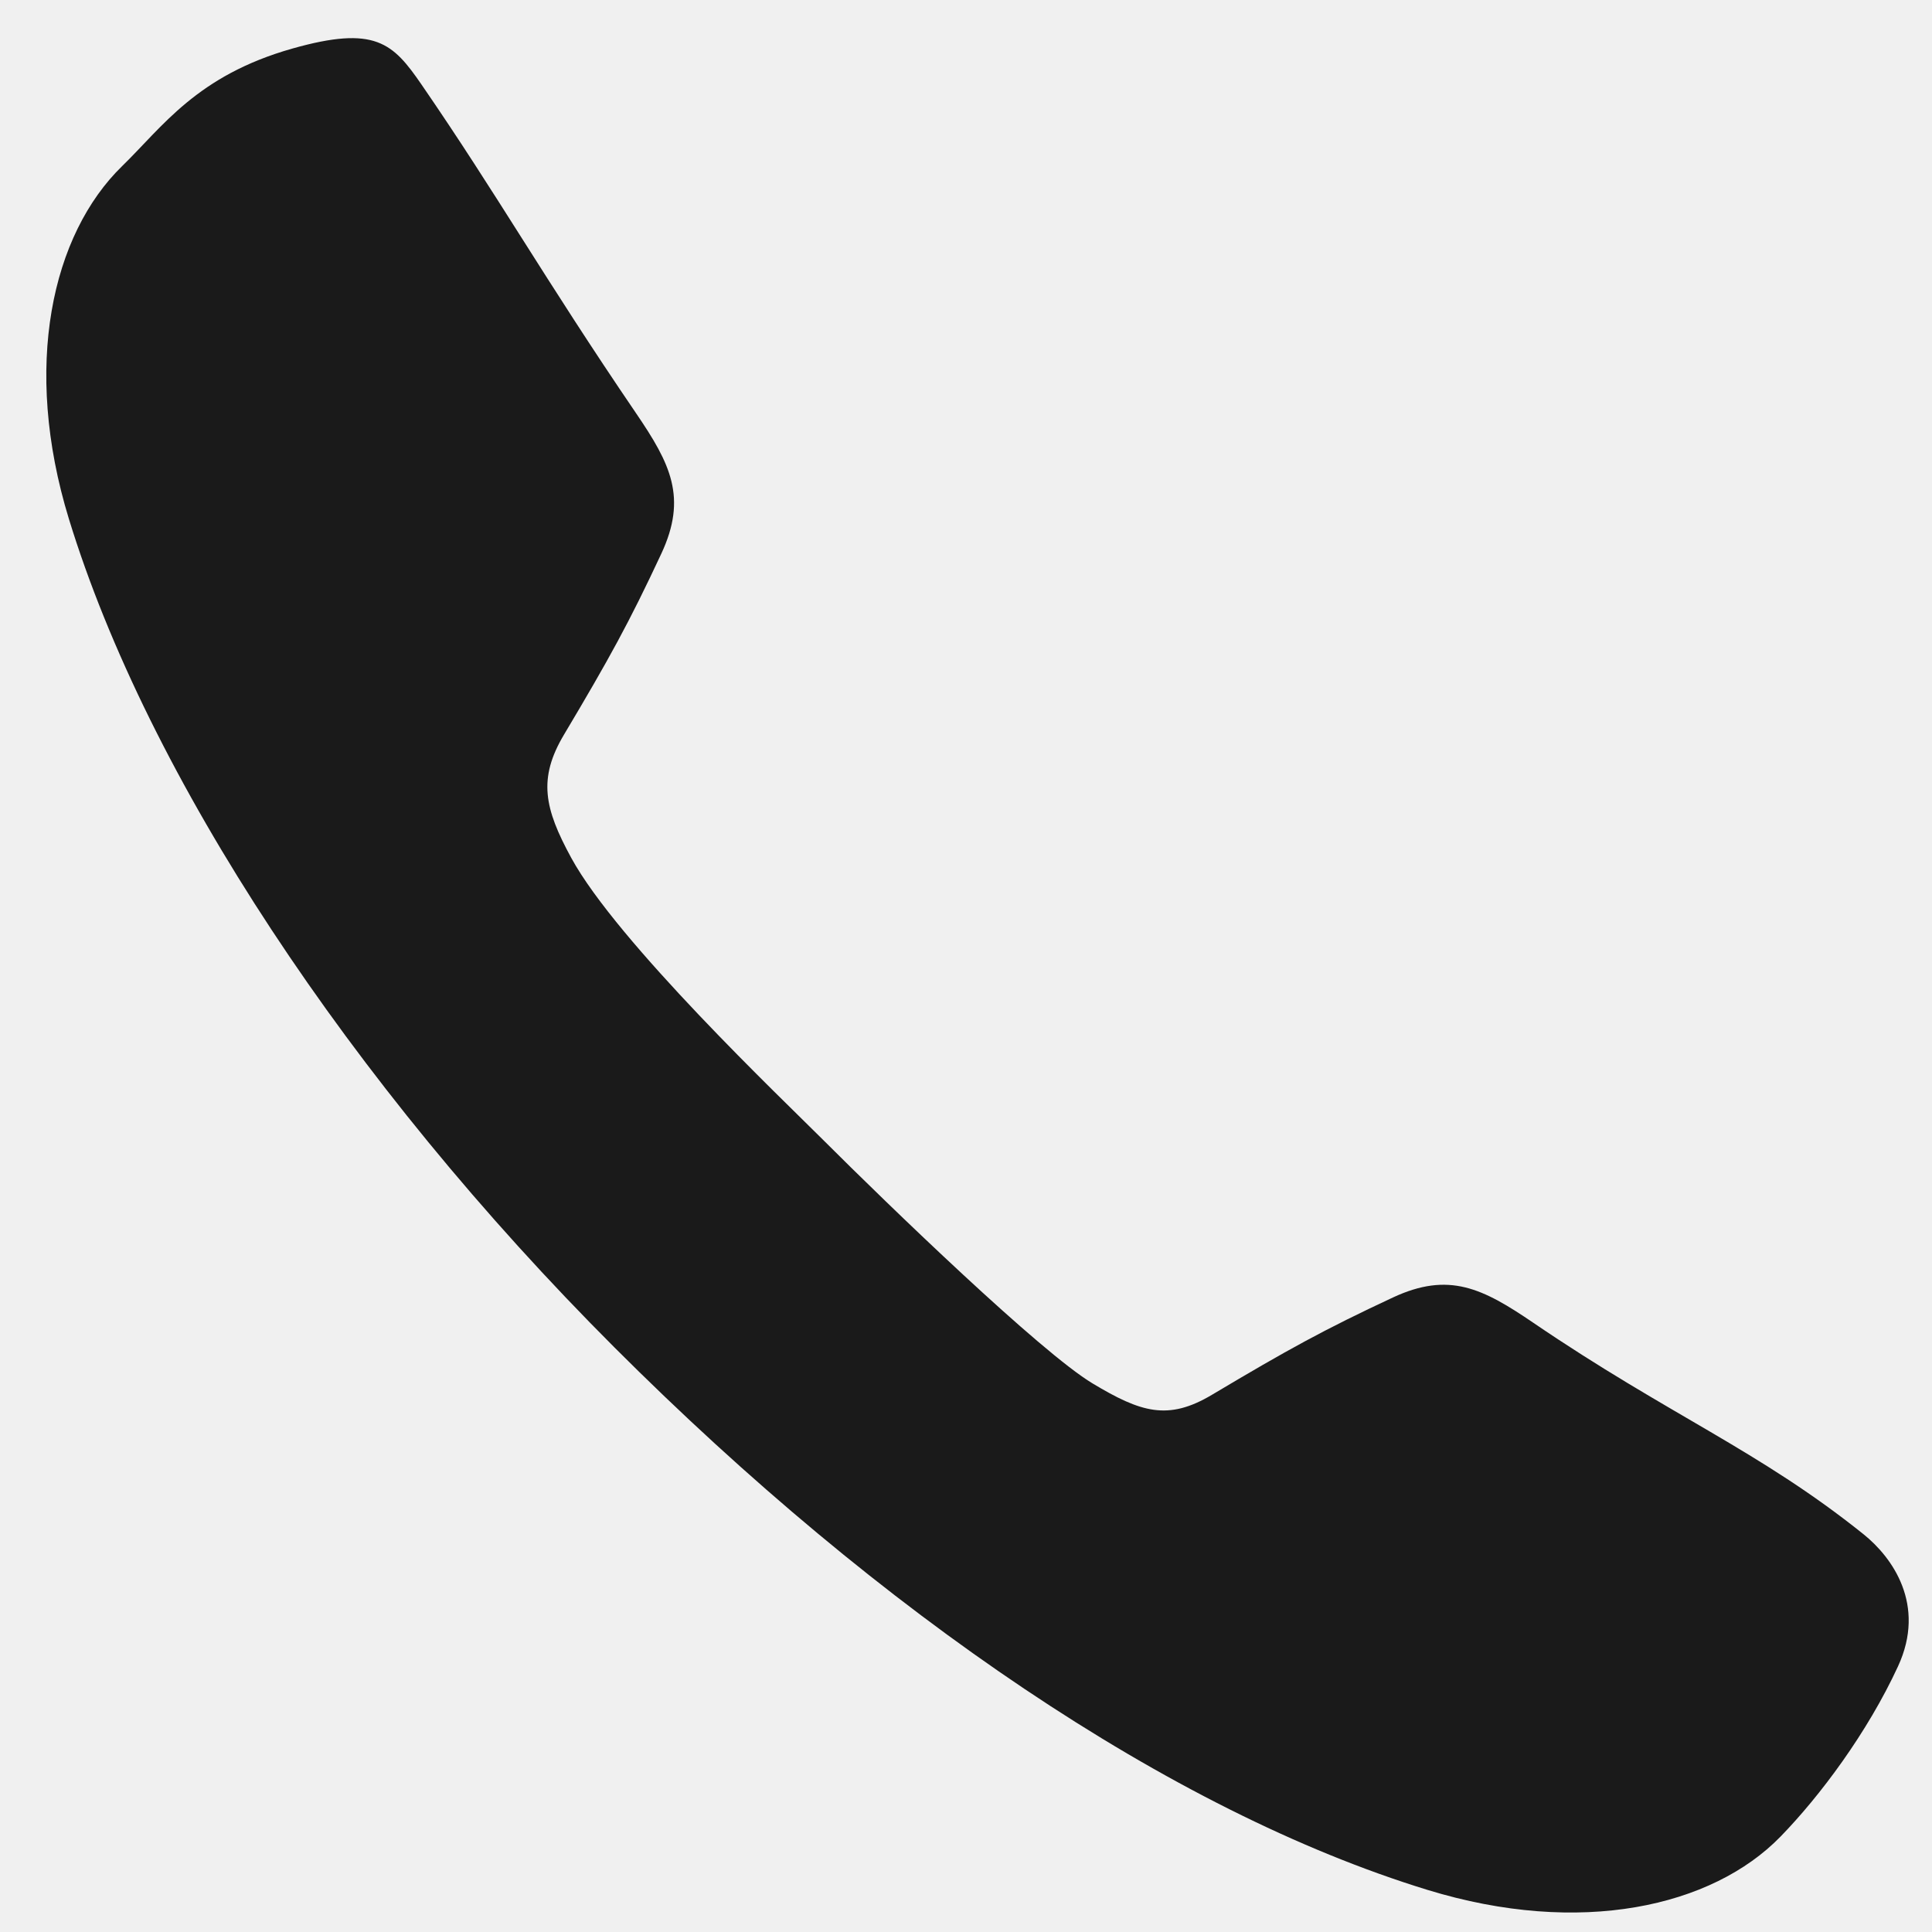
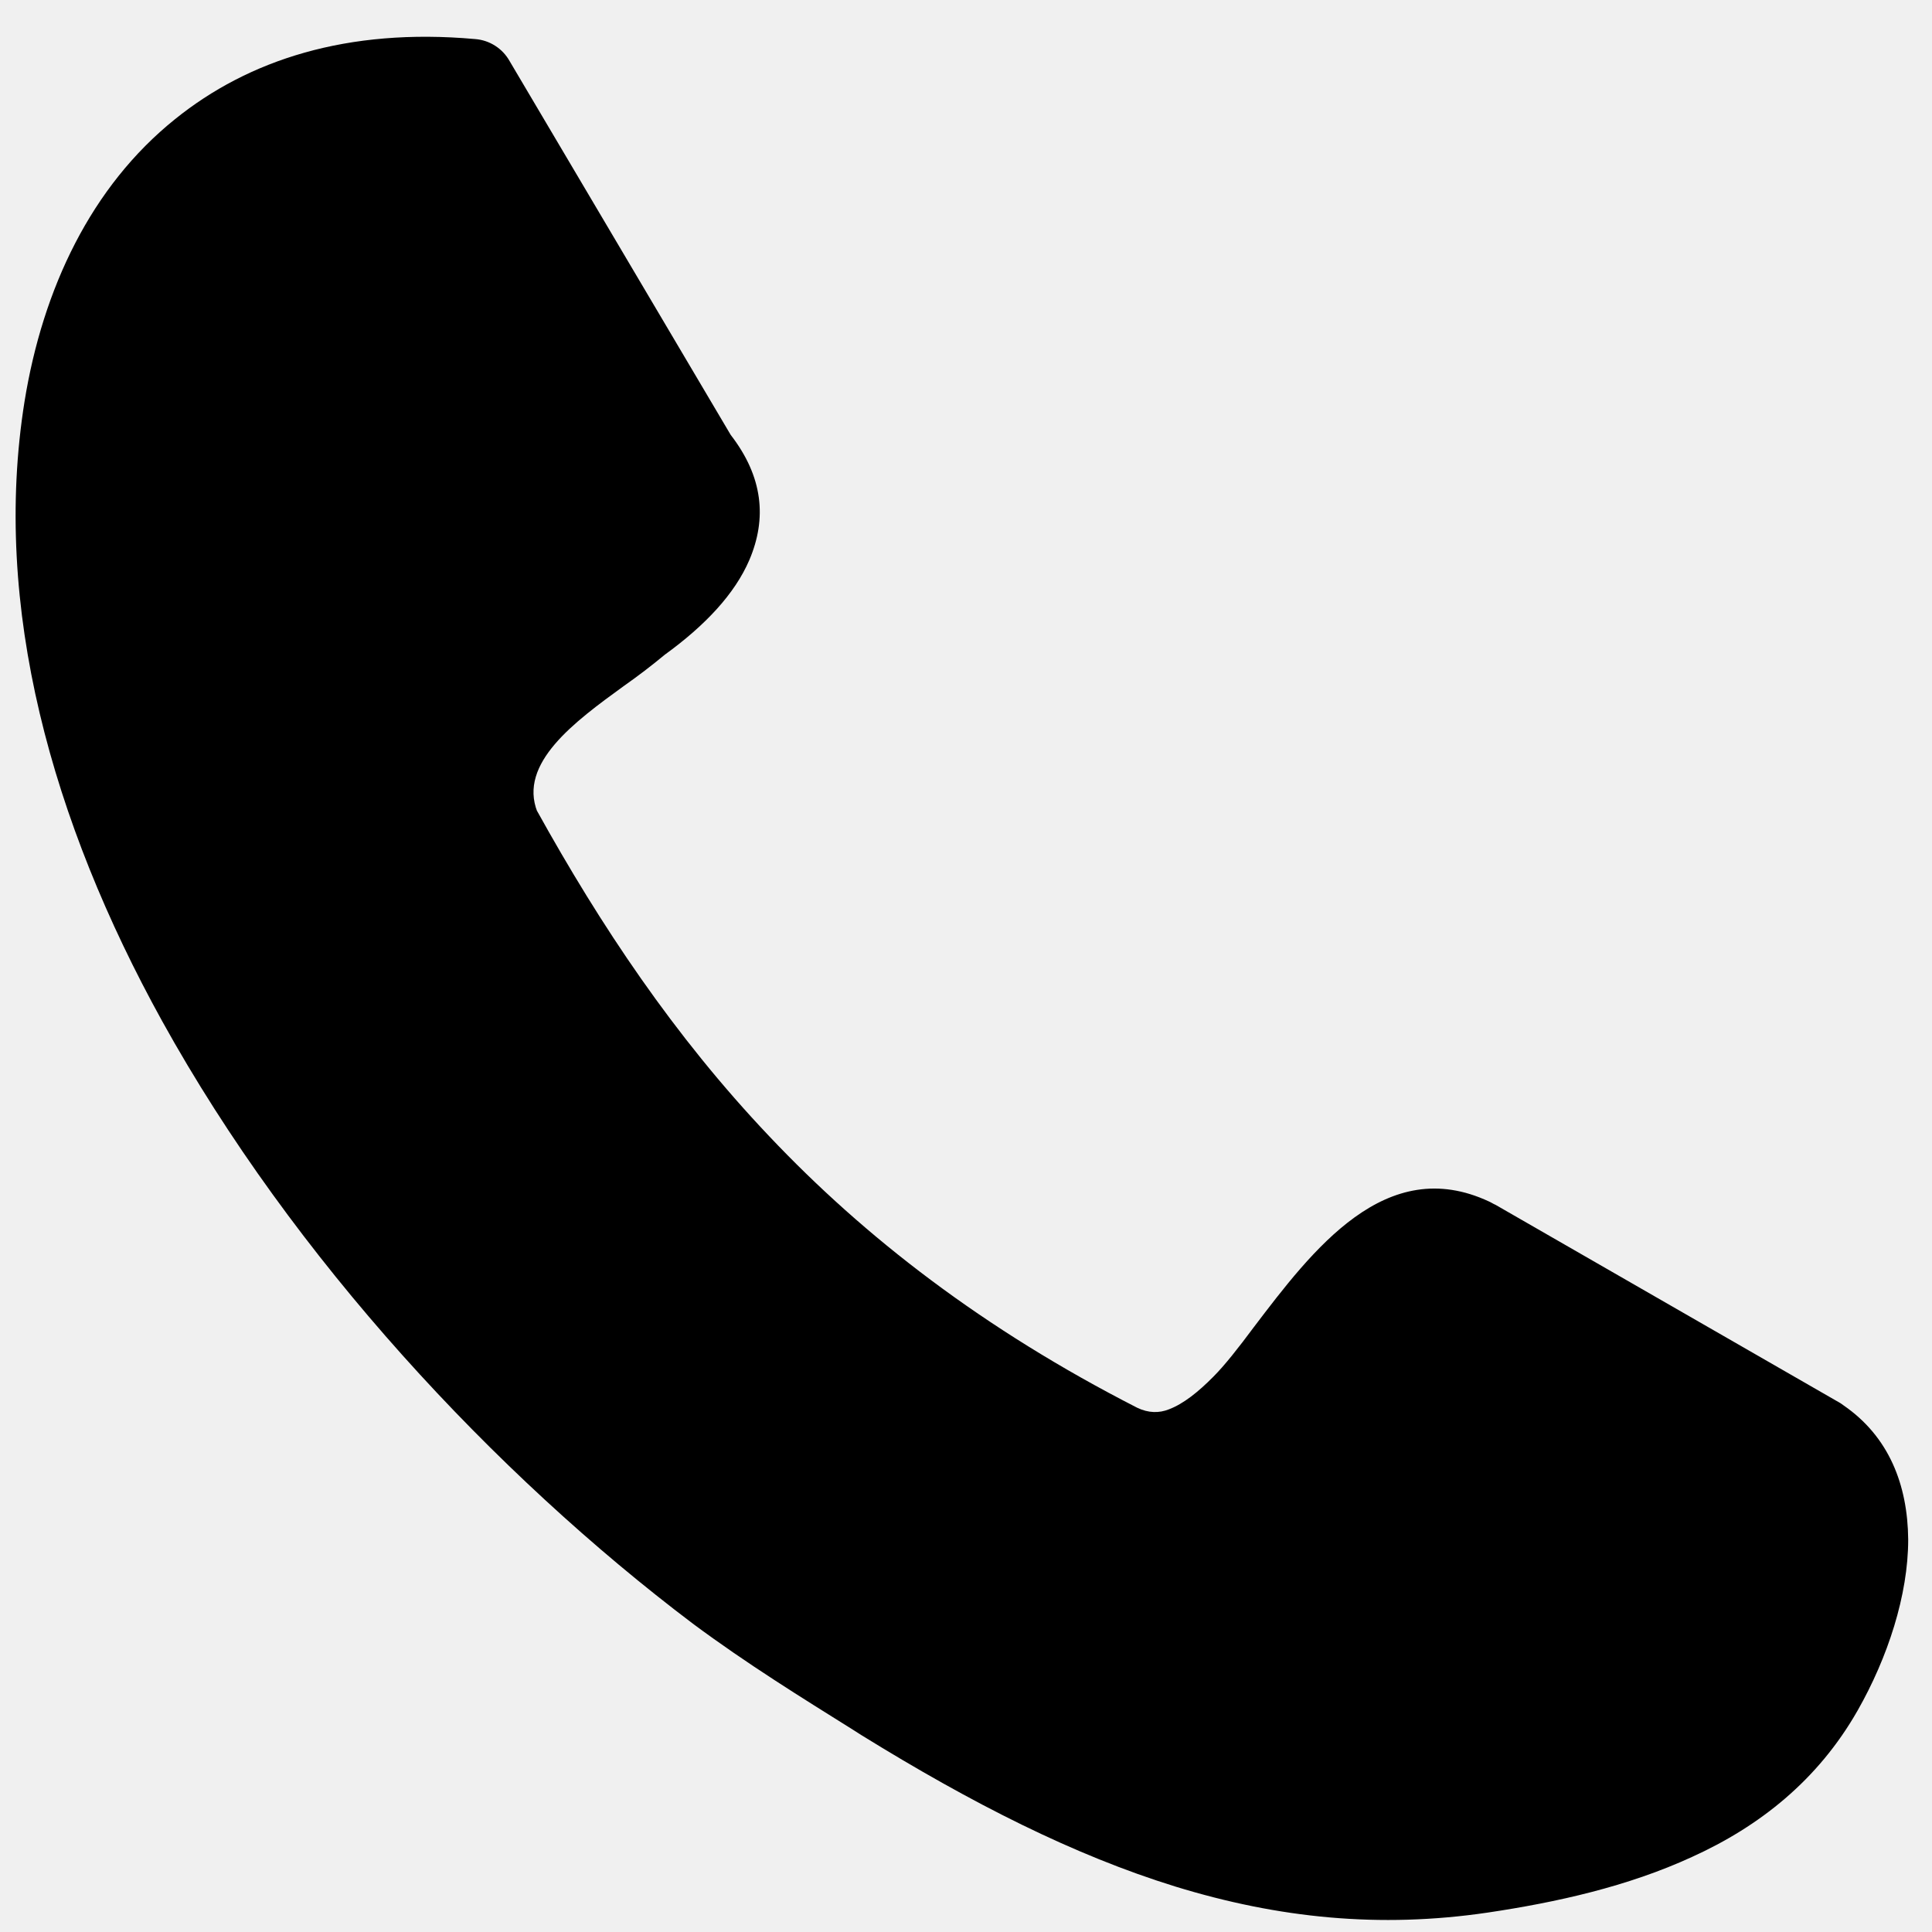
- <svg xmlns="http://www.w3.org/2000/svg" xmlns:xlink="http://www.w3.org/1999/xlink" viewBox="0 0 28 28" version="1.1" id="svg3" width="28" height="28">
-   <defs id="defs1">
-     <path id="a" d="M 233,300 H 67 C 30.15,300 0,269.85 0,233 V 67 C 0,30.15 30.15,0 67,0 h 166 c 36.85,0 67,30.15 67,67 v 166 c 0,36.85 -30.15,67 -67,67 z" />
-   </defs>
-   <clipPath id="b">
-     <use xlink:href="#a" overflow="visible" id="use1" />
-   </clipPath>
-   <linearGradient id="c" gradientUnits="userSpaceOnUse" x1="150" y1="0.026" x2="150" y2="299.974">
-     <stop offset="0" stop-color="#73f98a" id="stop1" />
-     <stop offset="1" stop-color="#28b037" id="stop2" />
-   </linearGradient>
-   <path d="m 108.987,135.859 c -2.761,-5.069 -3.428,-8.132 -0.738,-12.646 4.644,-7.792 6.722,-11.574 9.996,-18.588 2.691,-5.766 0.947,-9.23 -2.6,-14.437 -9.446,-13.869 -14.231,-22.413 -22.048,-33.774 -2.922,-4.247 -4.753,-6.078 -13.24,-3.678 -9.829,2.779 -13.333,8.026 -17.492,12.074 -7.211,7.02 -10.283,20.565 -5.469,36.256 8.09,26.367 28.744,57.802 56.054,85.112 27.31,27.31 57.13,47.612 83.497,55.702 15.691,4.814 29.236,1.742 36.256,-5.469 4.048,-4.158 8.922,-10.669 12.074,-17.492 2.926,-6.333 -0.592,-11.204 -3.536,-13.567 -10.756,-8.63 -20.048,-12.274 -33.916,-21.721 -5.208,-3.547 -8.672,-5.291 -14.437,-2.6 -7.014,3.273 -10.796,5.352 -18.588,9.996 -4.514,2.69 -7.3,1.801 -12.25,-1.167 -5.315,-3.187 -20.939,-18.278 -27.722,-25.058 -4.094,-4.093 -21.122,-20.28 -25.841,-28.943 z" clip-path="url(#b)" fill="#fff" id="path3" style="fill:#1a1a1a" transform="matrix(0.1410911,0,0,0.1410911,-7.099087,-6.737296)" />
+ <svg xmlns="http://www.w3.org/2000/svg" xml:space="preserve" width="28" height="28">
+   <path d="M7.782 11.75c.922 1.663 1.984 3.26 3.364 4.715 1.384 1.464 3.105 2.797 5.333 3.936.165.08.322.08.462.024.212-.08.429-.256.64-.469.166-.165.372-.428.586-.716.857-1.128 1.917-2.527 3.415-1.826.034.015.058.033.092.047l4.996 2.873c.016.009.034.024.047.033.659.453.931 1.152.938 1.945 0 .806-.297 1.712-.733 2.478-.576 1.011-1.424 1.68-2.402 2.123-.93.428-1.966.658-2.962.806-1.563.23-3.027.082-4.525-.378-1.465-.453-2.94-1.2-4.552-2.196l-.119-.076c-.738-.462-1.538-.956-2.321-1.538-2.867-2.166-5.789-5.294-7.693-8.736C.752 11.906-.12 8.788.356 5.816c.264-1.63.963-3.112 2.182-4.09C3.6.87 5.03.4 6.884.566a.627.627 0 0 1 .502.32l3.204 5.417c.469.607.527 1.21.27 1.813-.212.493-.64.948-1.226 1.373a9.294 9.294 0 0 1-.593.453c-.717.52-1.532 1.12-1.253 1.826z" />
</svg>
